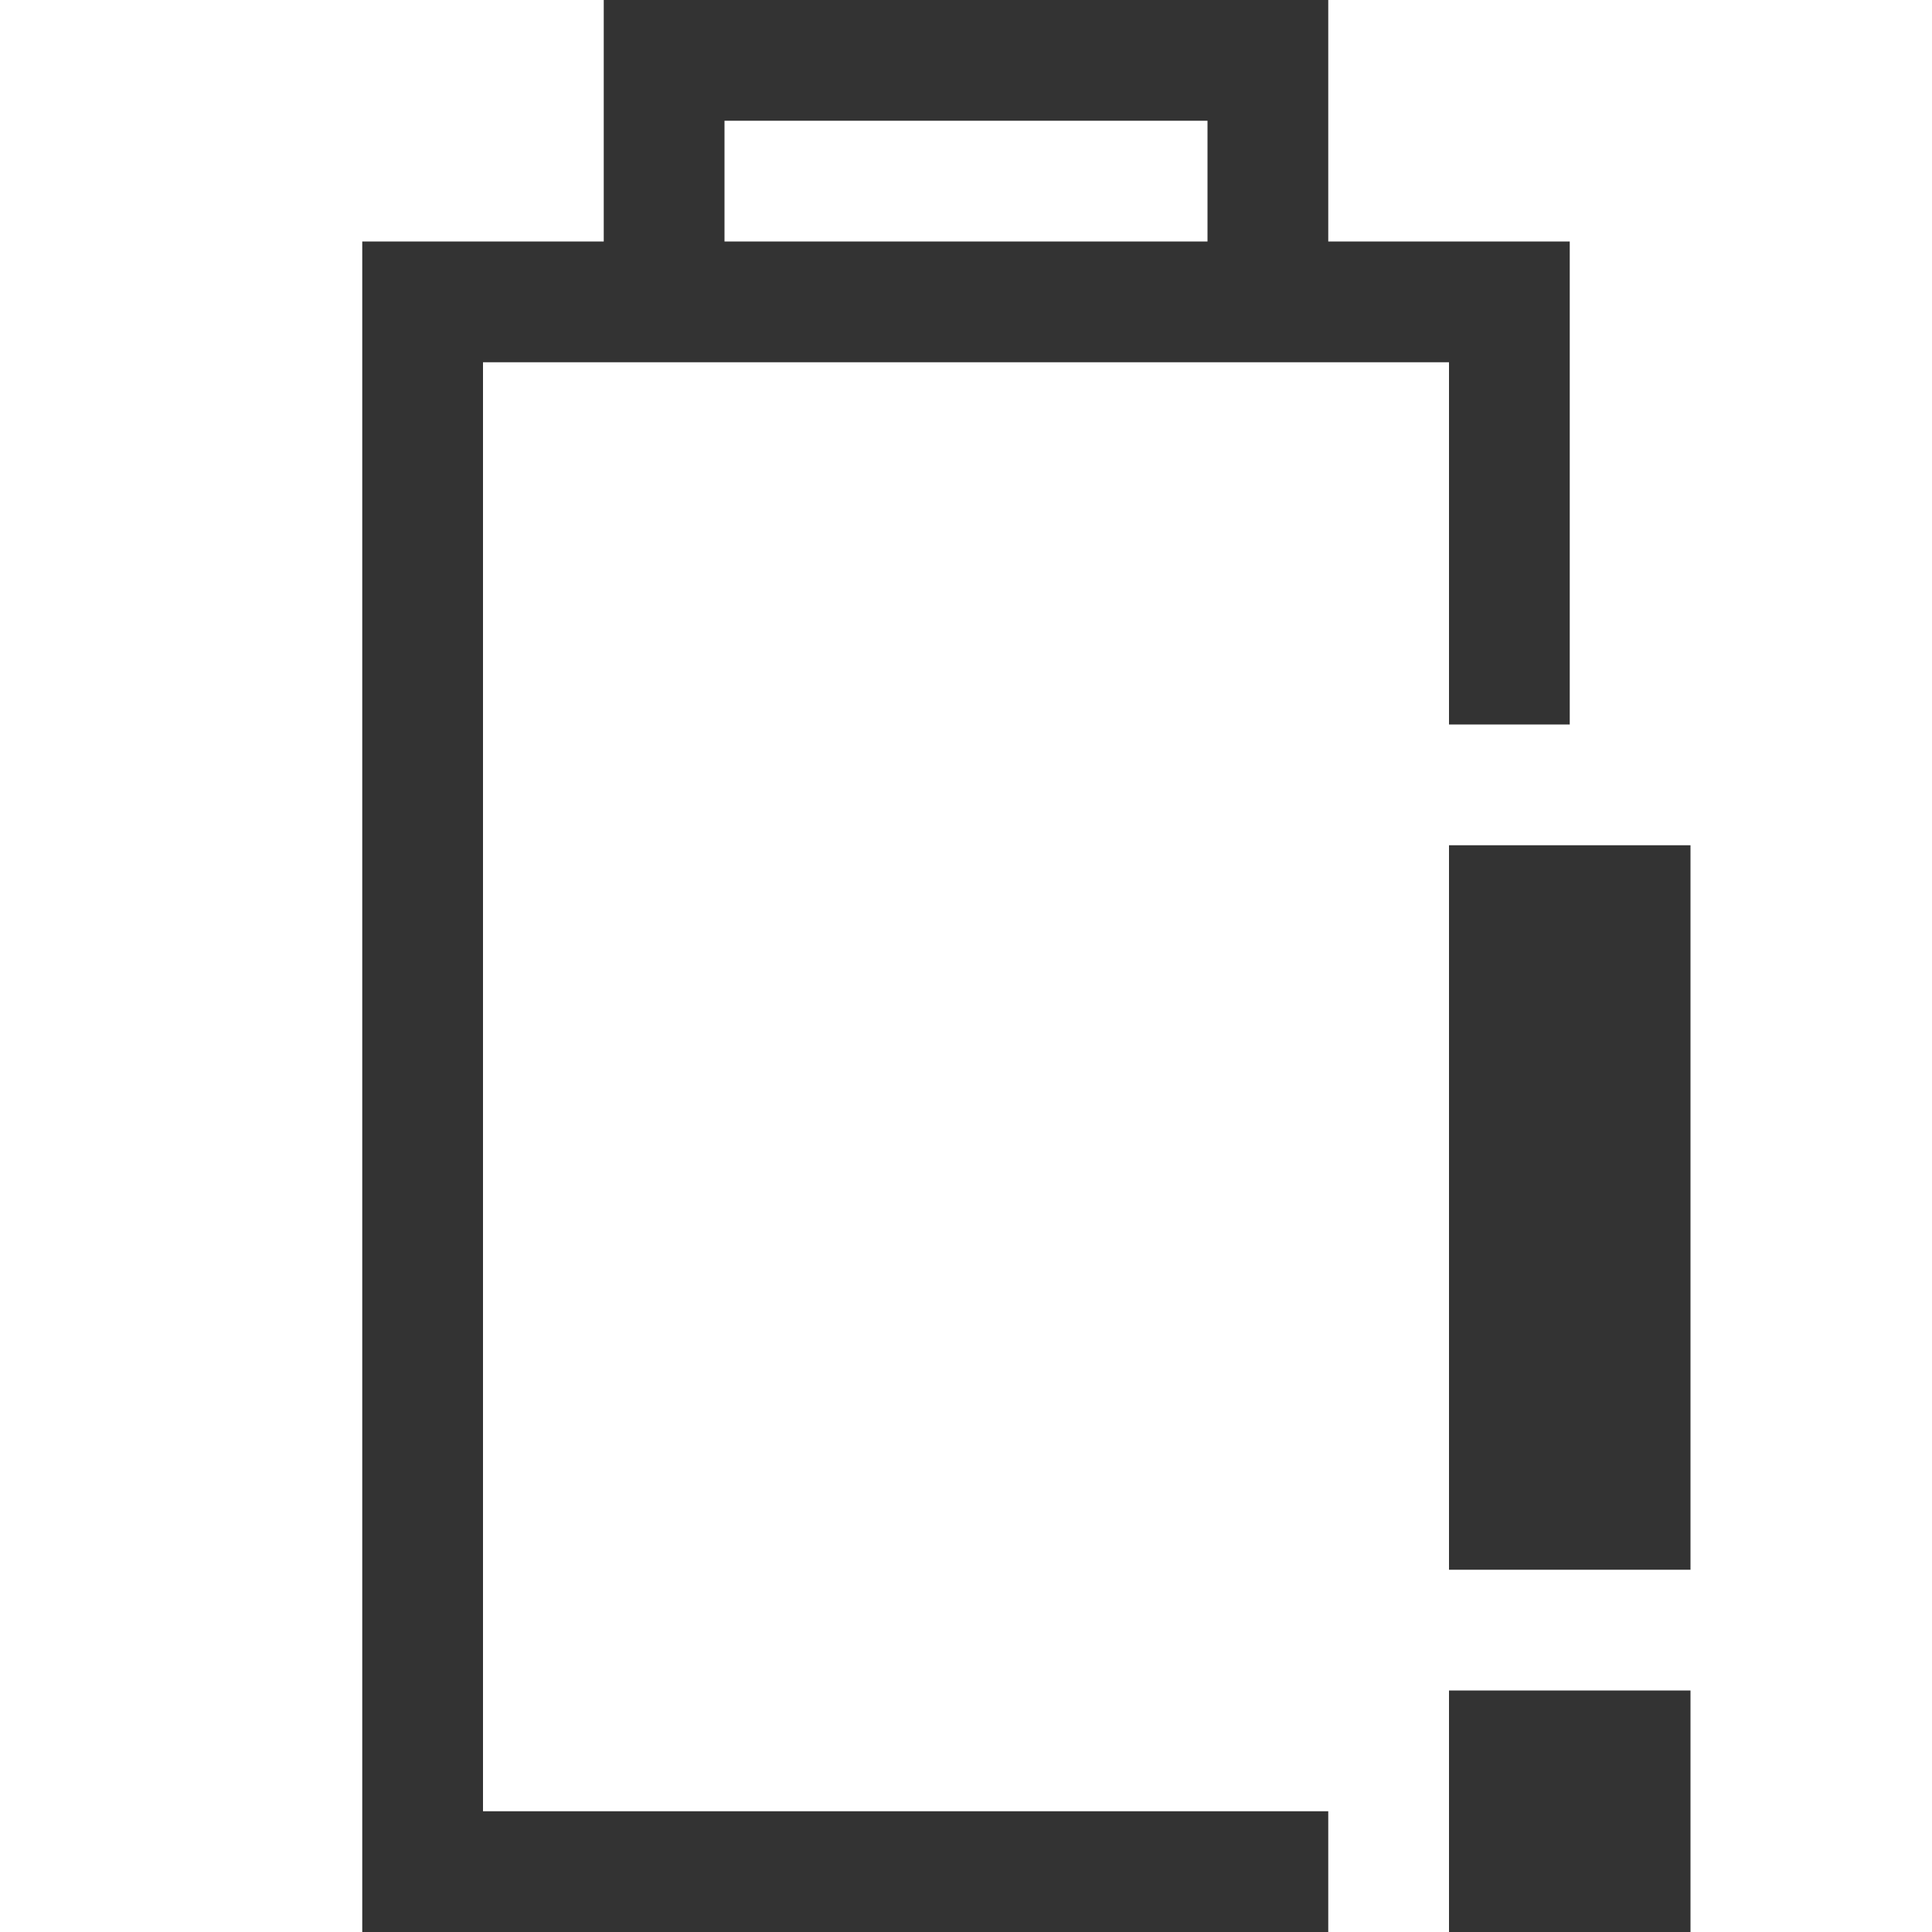
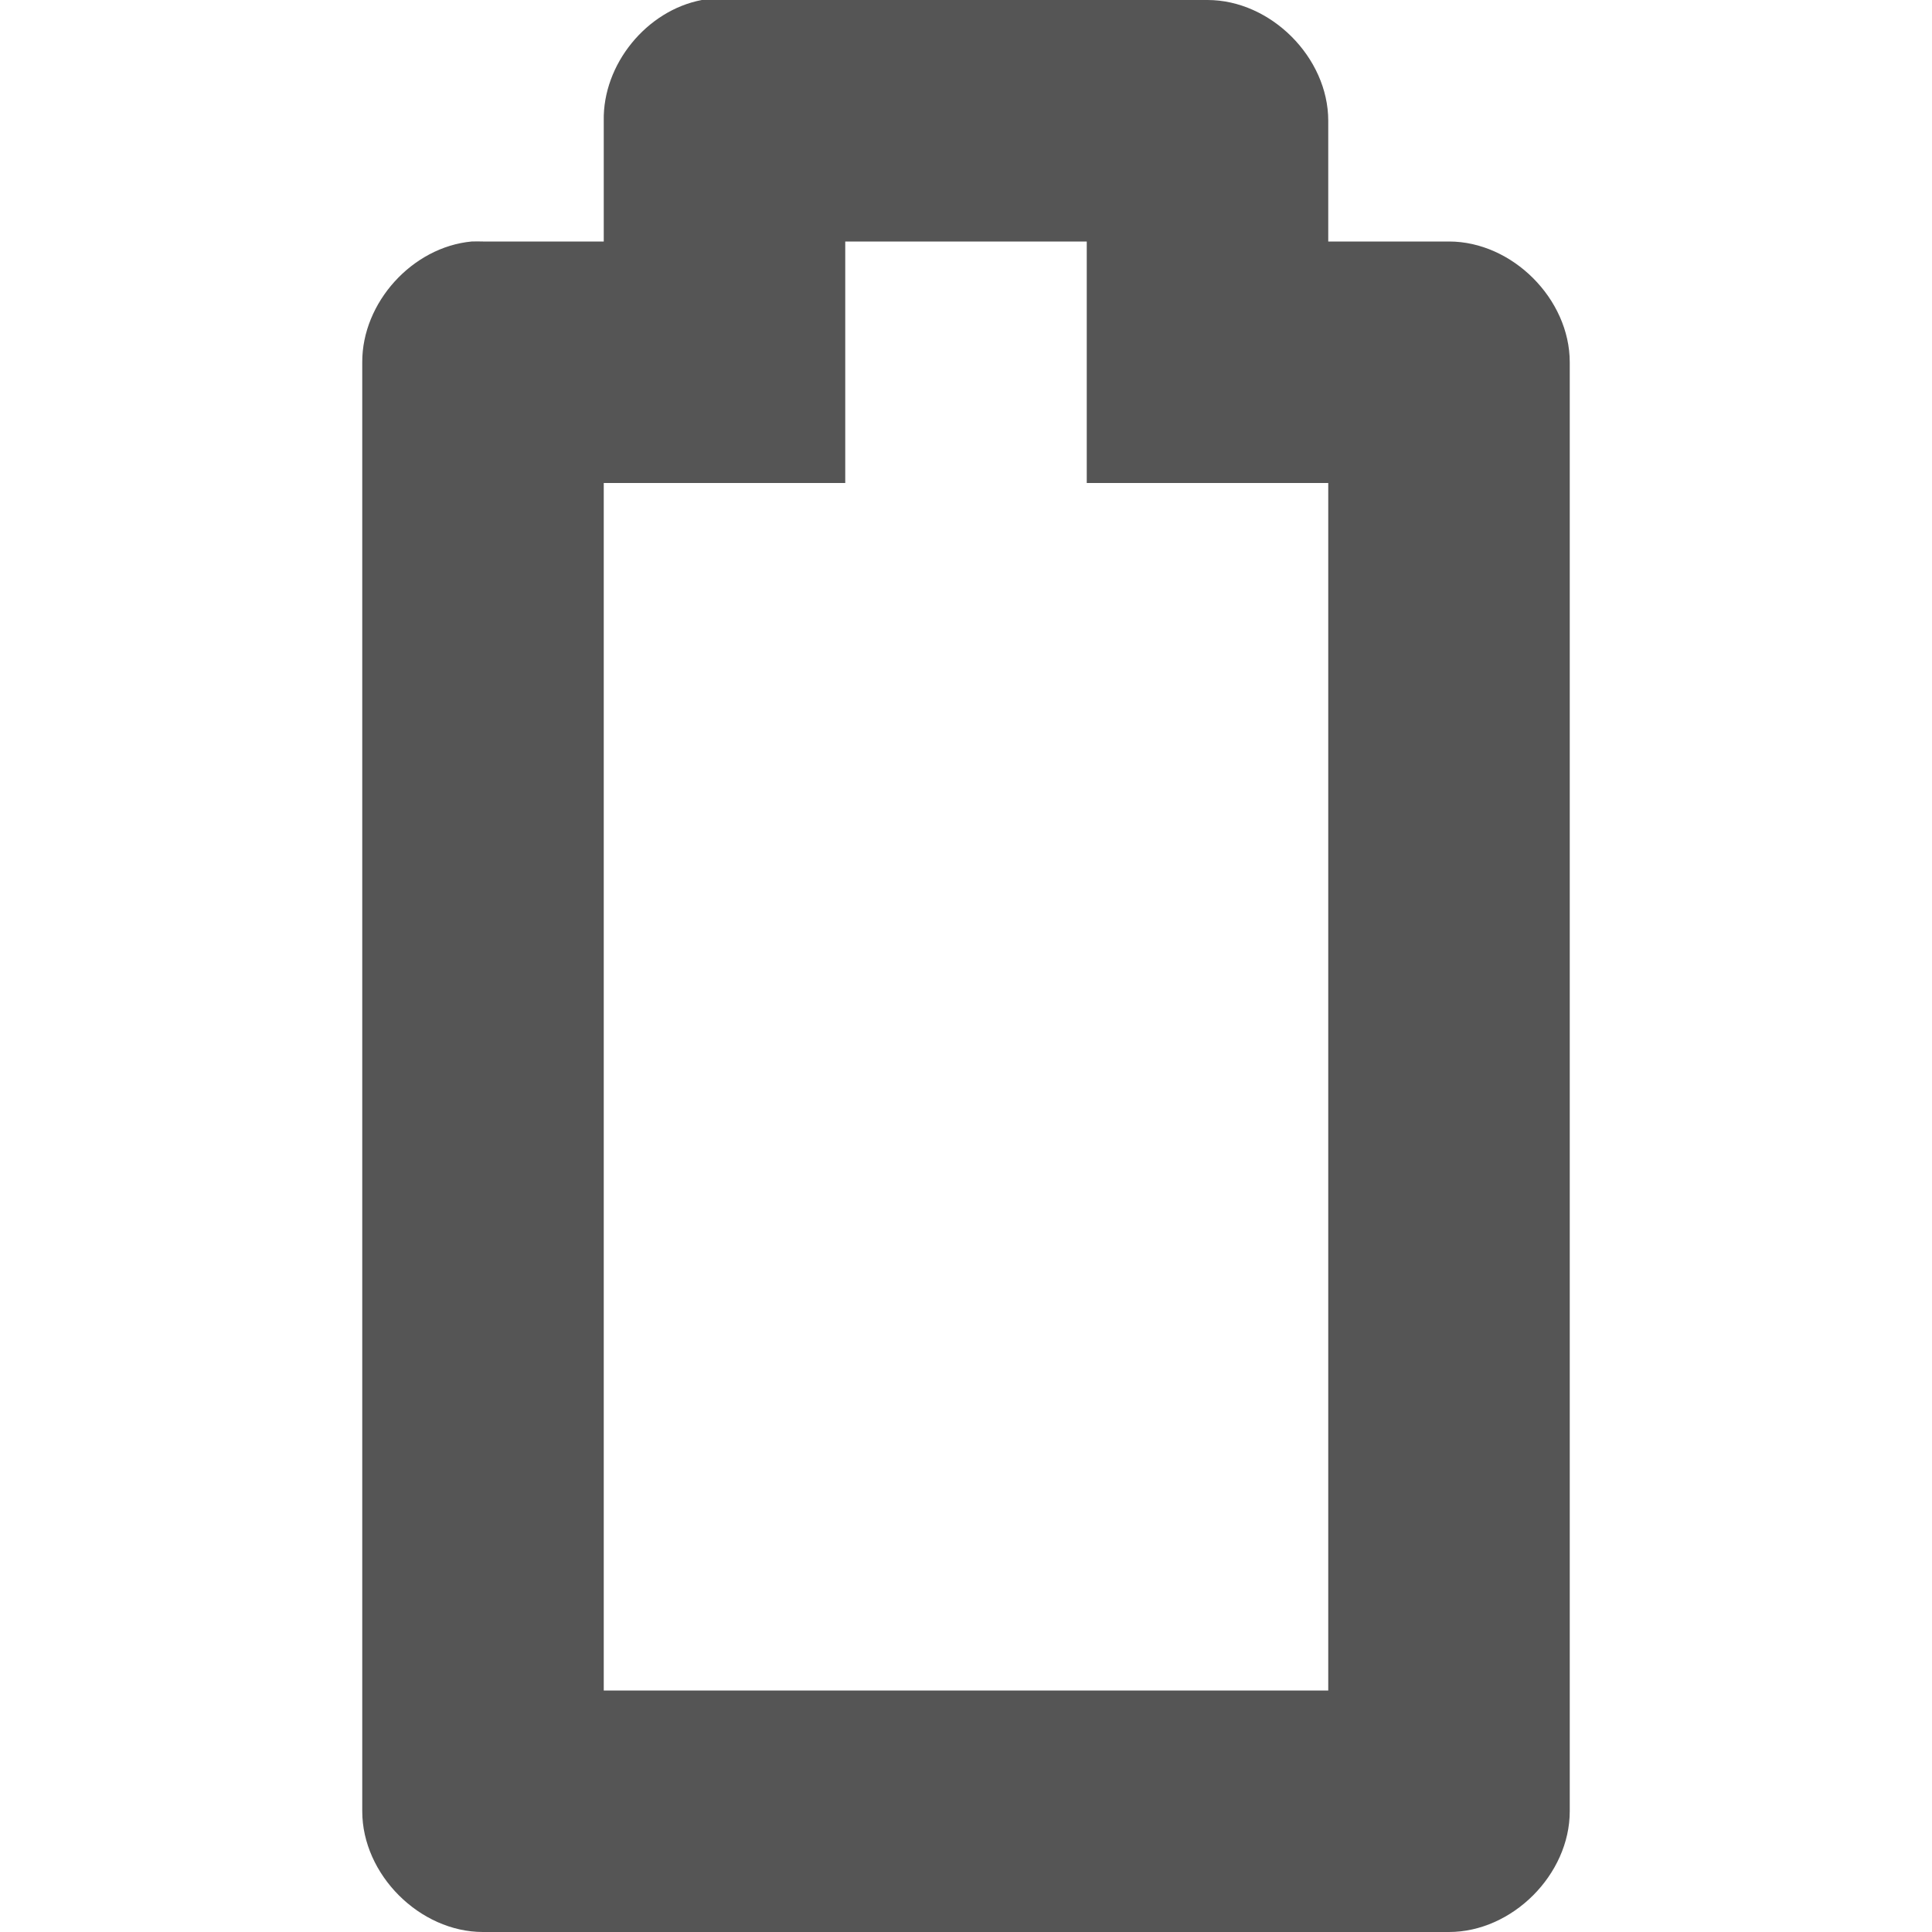
<svg xmlns="http://www.w3.org/2000/svg" id="svg3196" height="16" width="16" version="1.0">
  <defs id="defs8" />
-   <path style="font-size:medium;font-style:normal;font-variant:normal;font-weight:normal;font-stretch:normal;text-indent:0;text-align:start;text-decoration:none;line-height:normal;letter-spacing:normal;word-spacing:normal;text-transform:none;direction:ltr;block-progression:tb;writing-mode:lr-tb;text-anchor:start;baseline-shift:baseline;opacity:0.8;color:#000000;fill:#000000;fill-opacity:1;stroke:none;stroke-width:1;marker:none;visibility:visible;display:inline;overflow:visible;enable-background:accumulate;font-family:Sans;-inkscape-font-specification:Sans" d="M 5 0 L 5 2 L 3.5 2 L 3 2 L 3 2.5 L 3 15.5 L 3 16 L 3.5 16 L 11 16 L 11 15 L 4 15 L 4 3 L 12 3 L 12 6 L 13 6 L 13 2.5 L 13 2 L 12.5 2 L 11 2 L 11 0 L 9.5 0 L 6.5 0 L 5 0 z M 6 1 L 10 1 L 10 2 L 6 2 L 6 1 z " id="rect2388" />
-   <path style="opacity:0.8;fill:#000000;fill-opacity:1;stroke:none" d="m 12,16 0,-2 2,0 0,2 z" id="path3876" />
-   <path style="opacity:0.8;fill:#000000;fill-opacity:1;stroke:none" d="m 12,13 0,-6 2,0 L 14,13 z" id="path3876-5" />
+   <g id="g14021-4" transform="translate(-112,-167)" style="fill:#555555;fill-opacity:1">
+     <path id="rect14006-8" d="m 117.812,167 c -0.458,0.087 -0.821,0.533 -0.812,1 l 0,1 -1,0 c -0.031,-0.001 -0.062,-0.001 -0.094,0 -0.492,0.046 -0.908,0.506 -0.906,1 l 0,12 c 5e-5,0.524 0.476,1 1,1 l 8,0 c 0.524,-5e-5 1,-0.476 1,-1 l 0,-12 c -5e-5,-0.524 -0.476,-1 -1,-1 l -1,0 0,-1 c -5e-5,-0.524 -0.476,-1 -1,-1 l -4,0 c -0.031,-0.001 -0.062,-0.001 -0.094,0 -0.031,-0.001 -0.062,-0.001 -0.094,0 z m -0.812,4 2,0 0,-2 2,0 0,2 2,0 0,10 -6,0 z" style="font-size:medium;font-style:normal;font-variant:normal;font-weight:normal;font-stretch:normal;text-indent:0;text-align:start;text-decoration:none;line-height:normal;letter-spacing:normal;word-spacing:normal;text-transform:none;direction:ltr;block-progression:tb;writing-mode:lr-tb;text-anchor:start;baseline-shift:baseline;color:#000000;fill:#555555;fill-opacity:1;fill-rule:nonzero;stroke:none;stroke-width:2;marker:none;visibility:visible;display:inline;overflow:visible;enable-background:accumulate;font-family:Sans;-inkscape-font-specification:Sans" />
+   </g>
</svg>
